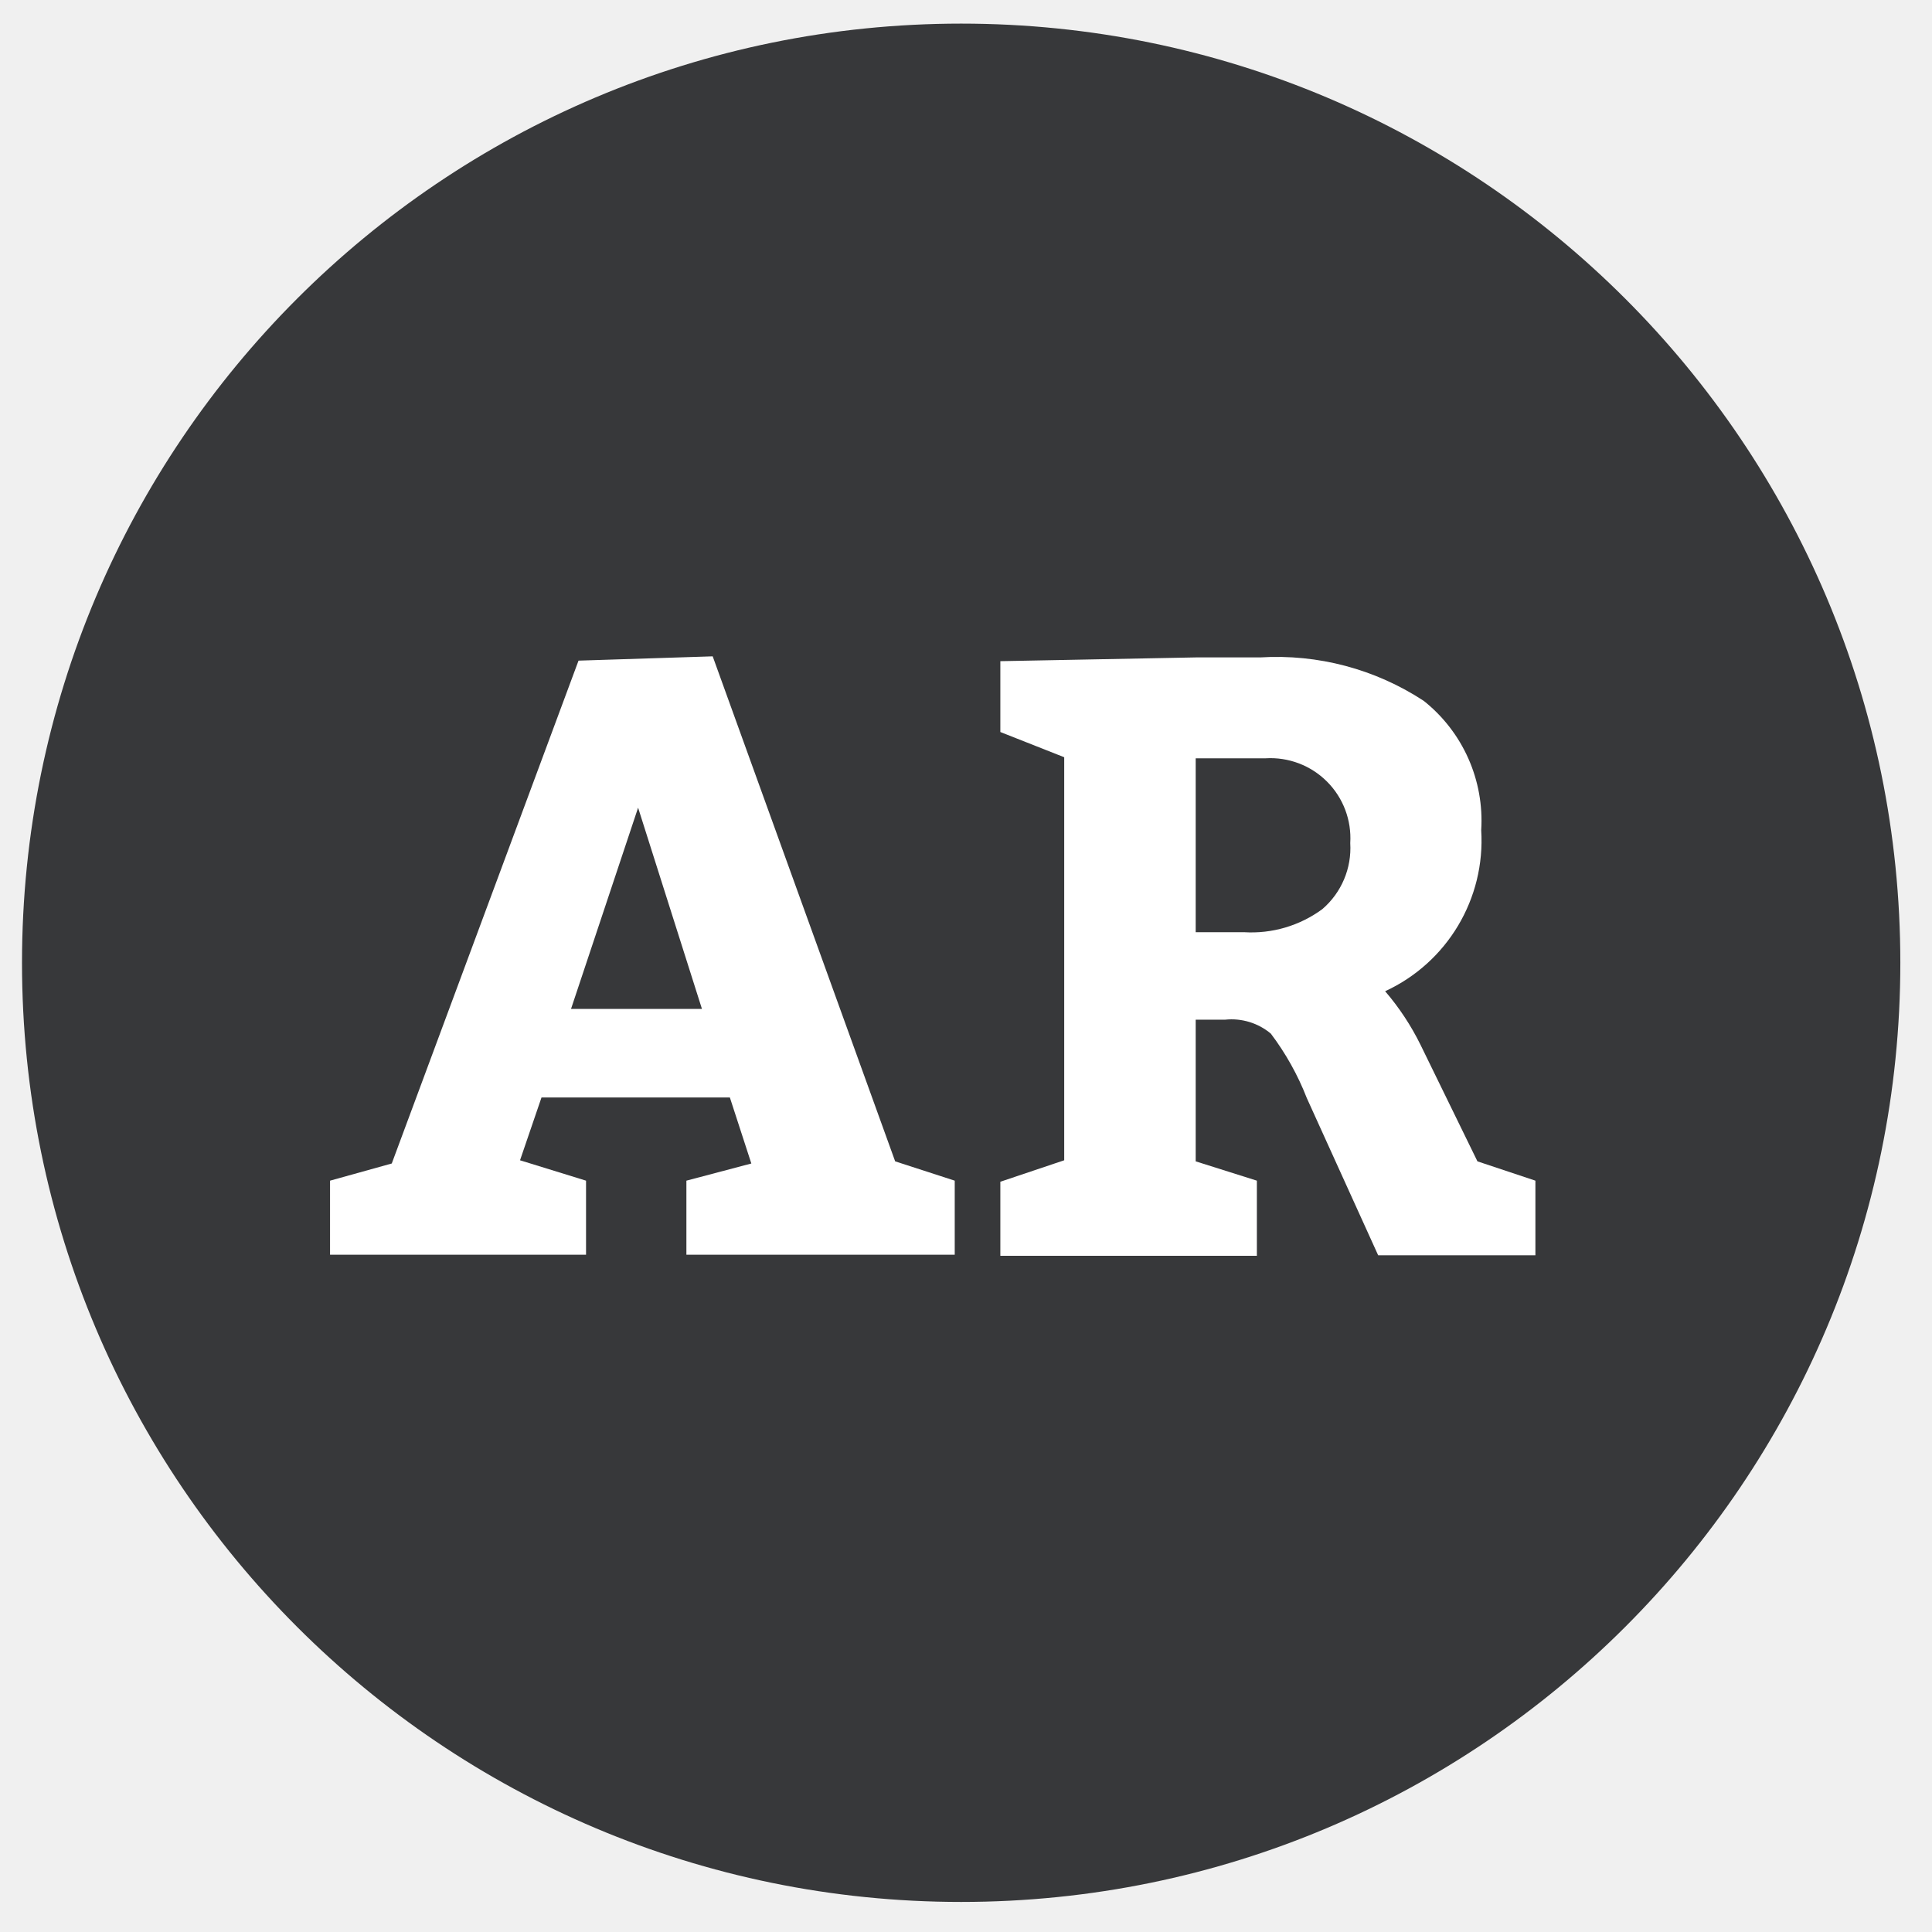
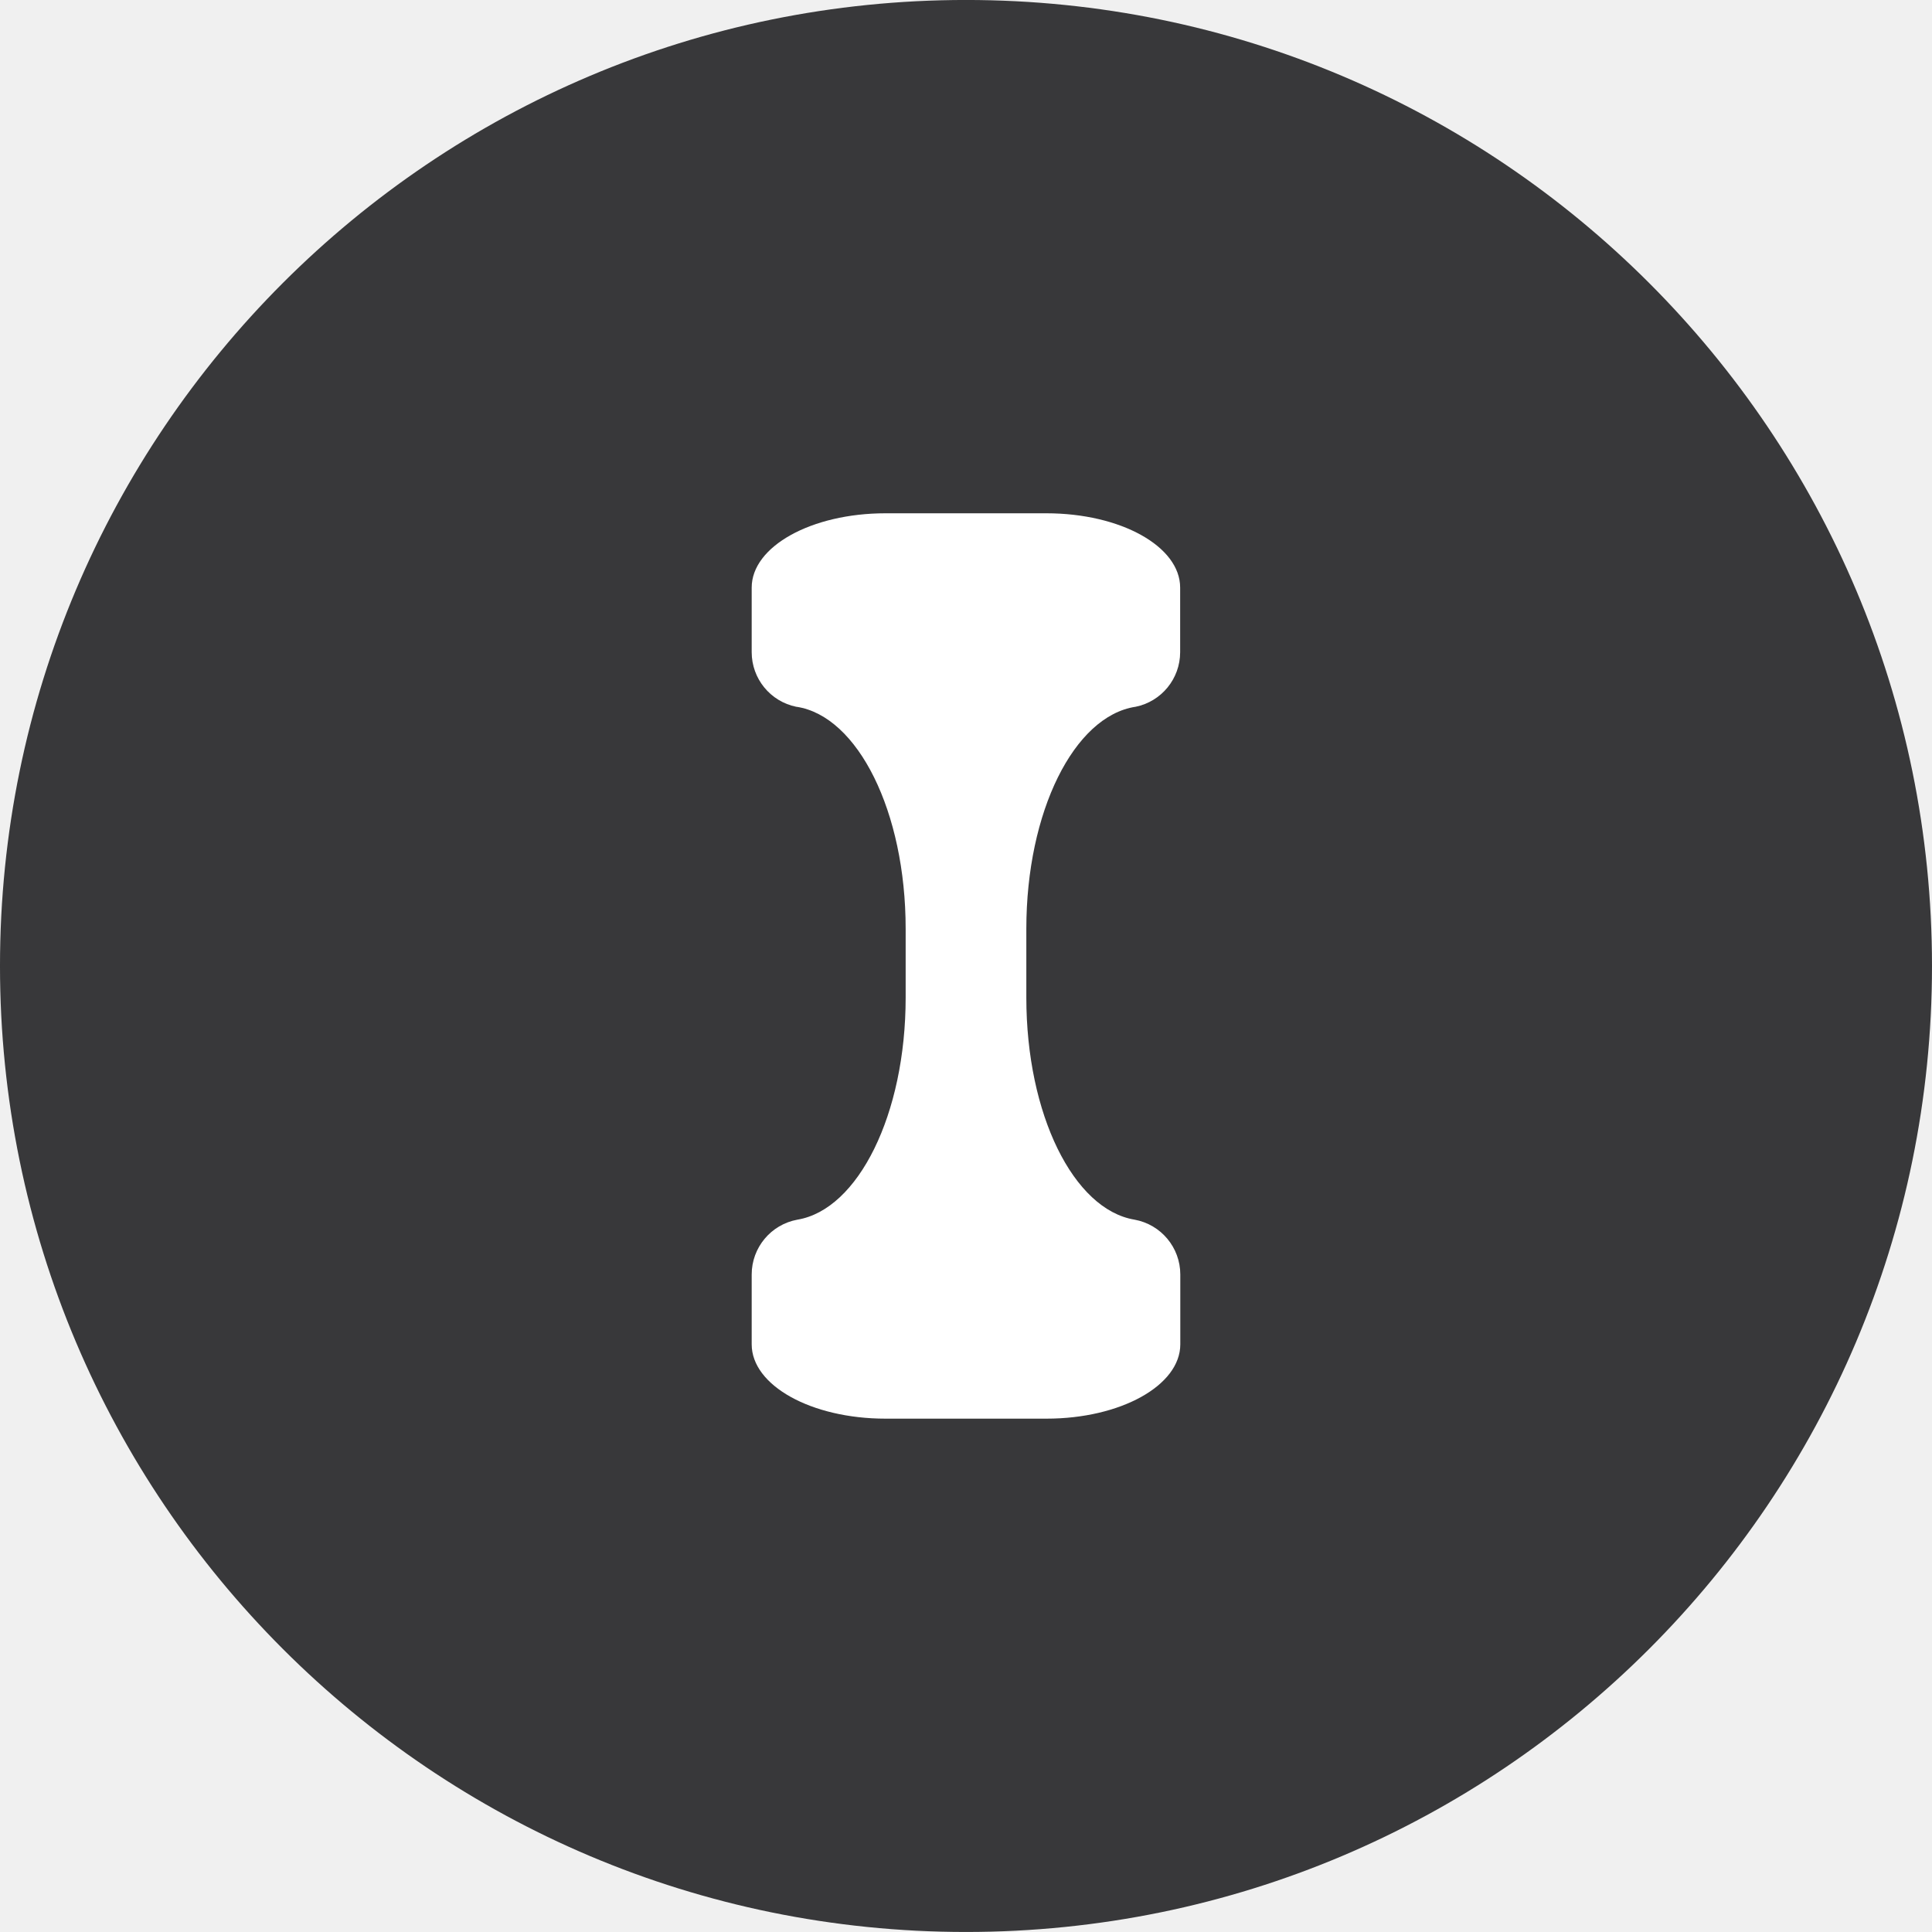
- <svg xmlns="http://www.w3.org/2000/svg" data-name="Layer 1" viewBox="0 0 36 36">
-   <circle cx="17.91" cy="17.94" r="17.5" fill="#37383a" />
-   <path d="M13.08 18.8h-2.44l1.25-3.75zm-2.3-6.49L7.3 21.68 6.15 22v1.38h4.77V22l-1.23-.38.4-1.17h3.51l.4 1.23-1.21.32v1.38h5V22l-1.11-.36-3.4-9.41zm12.8 1.82a1.49 1.49 0 011.58 1.58 1.5 1.5 0 01-.52 1.23 2.23 2.23 0 01-1.46.43h-.9v-3.24zm-1.3 7.51V19h.55a1.14 1.14 0 01.85.26 5 5 0 01.67 1.2l1.33 2.93h2.93V22l-1.08-.36-1.06-2.17a4.76 4.76 0 00-.66-1 3.09 3.09 0 001.79-3 2.85 2.85 0 00-1.07-2.41 5 5 0 00-3.05-.81h-1.2l-3.64.07v1.32l1.19.47v7.51l-1.19.4v1.38h4.78V22z" fill="#fff" />
+ <svg xmlns="http://www.w3.org/2000/svg" width="192" height="192" viewBox="0 0 50.8 50.8">
+   <g fill-rule="evenodd" stroke-width=".26" transform="translate(-128.95 -151.709) scale(3.90769)">
+     <circle class="color-black color-main" fill="#38383a" cx="39.499" cy="45.323" r="6.5" />
+     <path fill="#fff" d="M38.957 42.277c-.498 0-.9.223-.9.5v.427a.375.375 0 000 .008.375.375 0 00.3.367h.002c.412.063.734.705.734 1.494v.463c0 .786-.32 1.426-.728 1.494a.375.375 0 00-.308.369.375.375 0 000 .006v.464c0 .277.401.5.9.5h1.084c.498 0 .9-.223.9-.5v-.464a.375.375 0 000-.006.375.375 0 00-.308-.369c-.41-.068-.728-.708-.728-1.494v-.463c0-.79.322-1.431.734-1.494h.001a.375.375 0 00.3-.367.375.375 0 000-.008v-.427c0-.277-.4-.5-.9-.5h-.545z" />
+   </g>
</svg>
